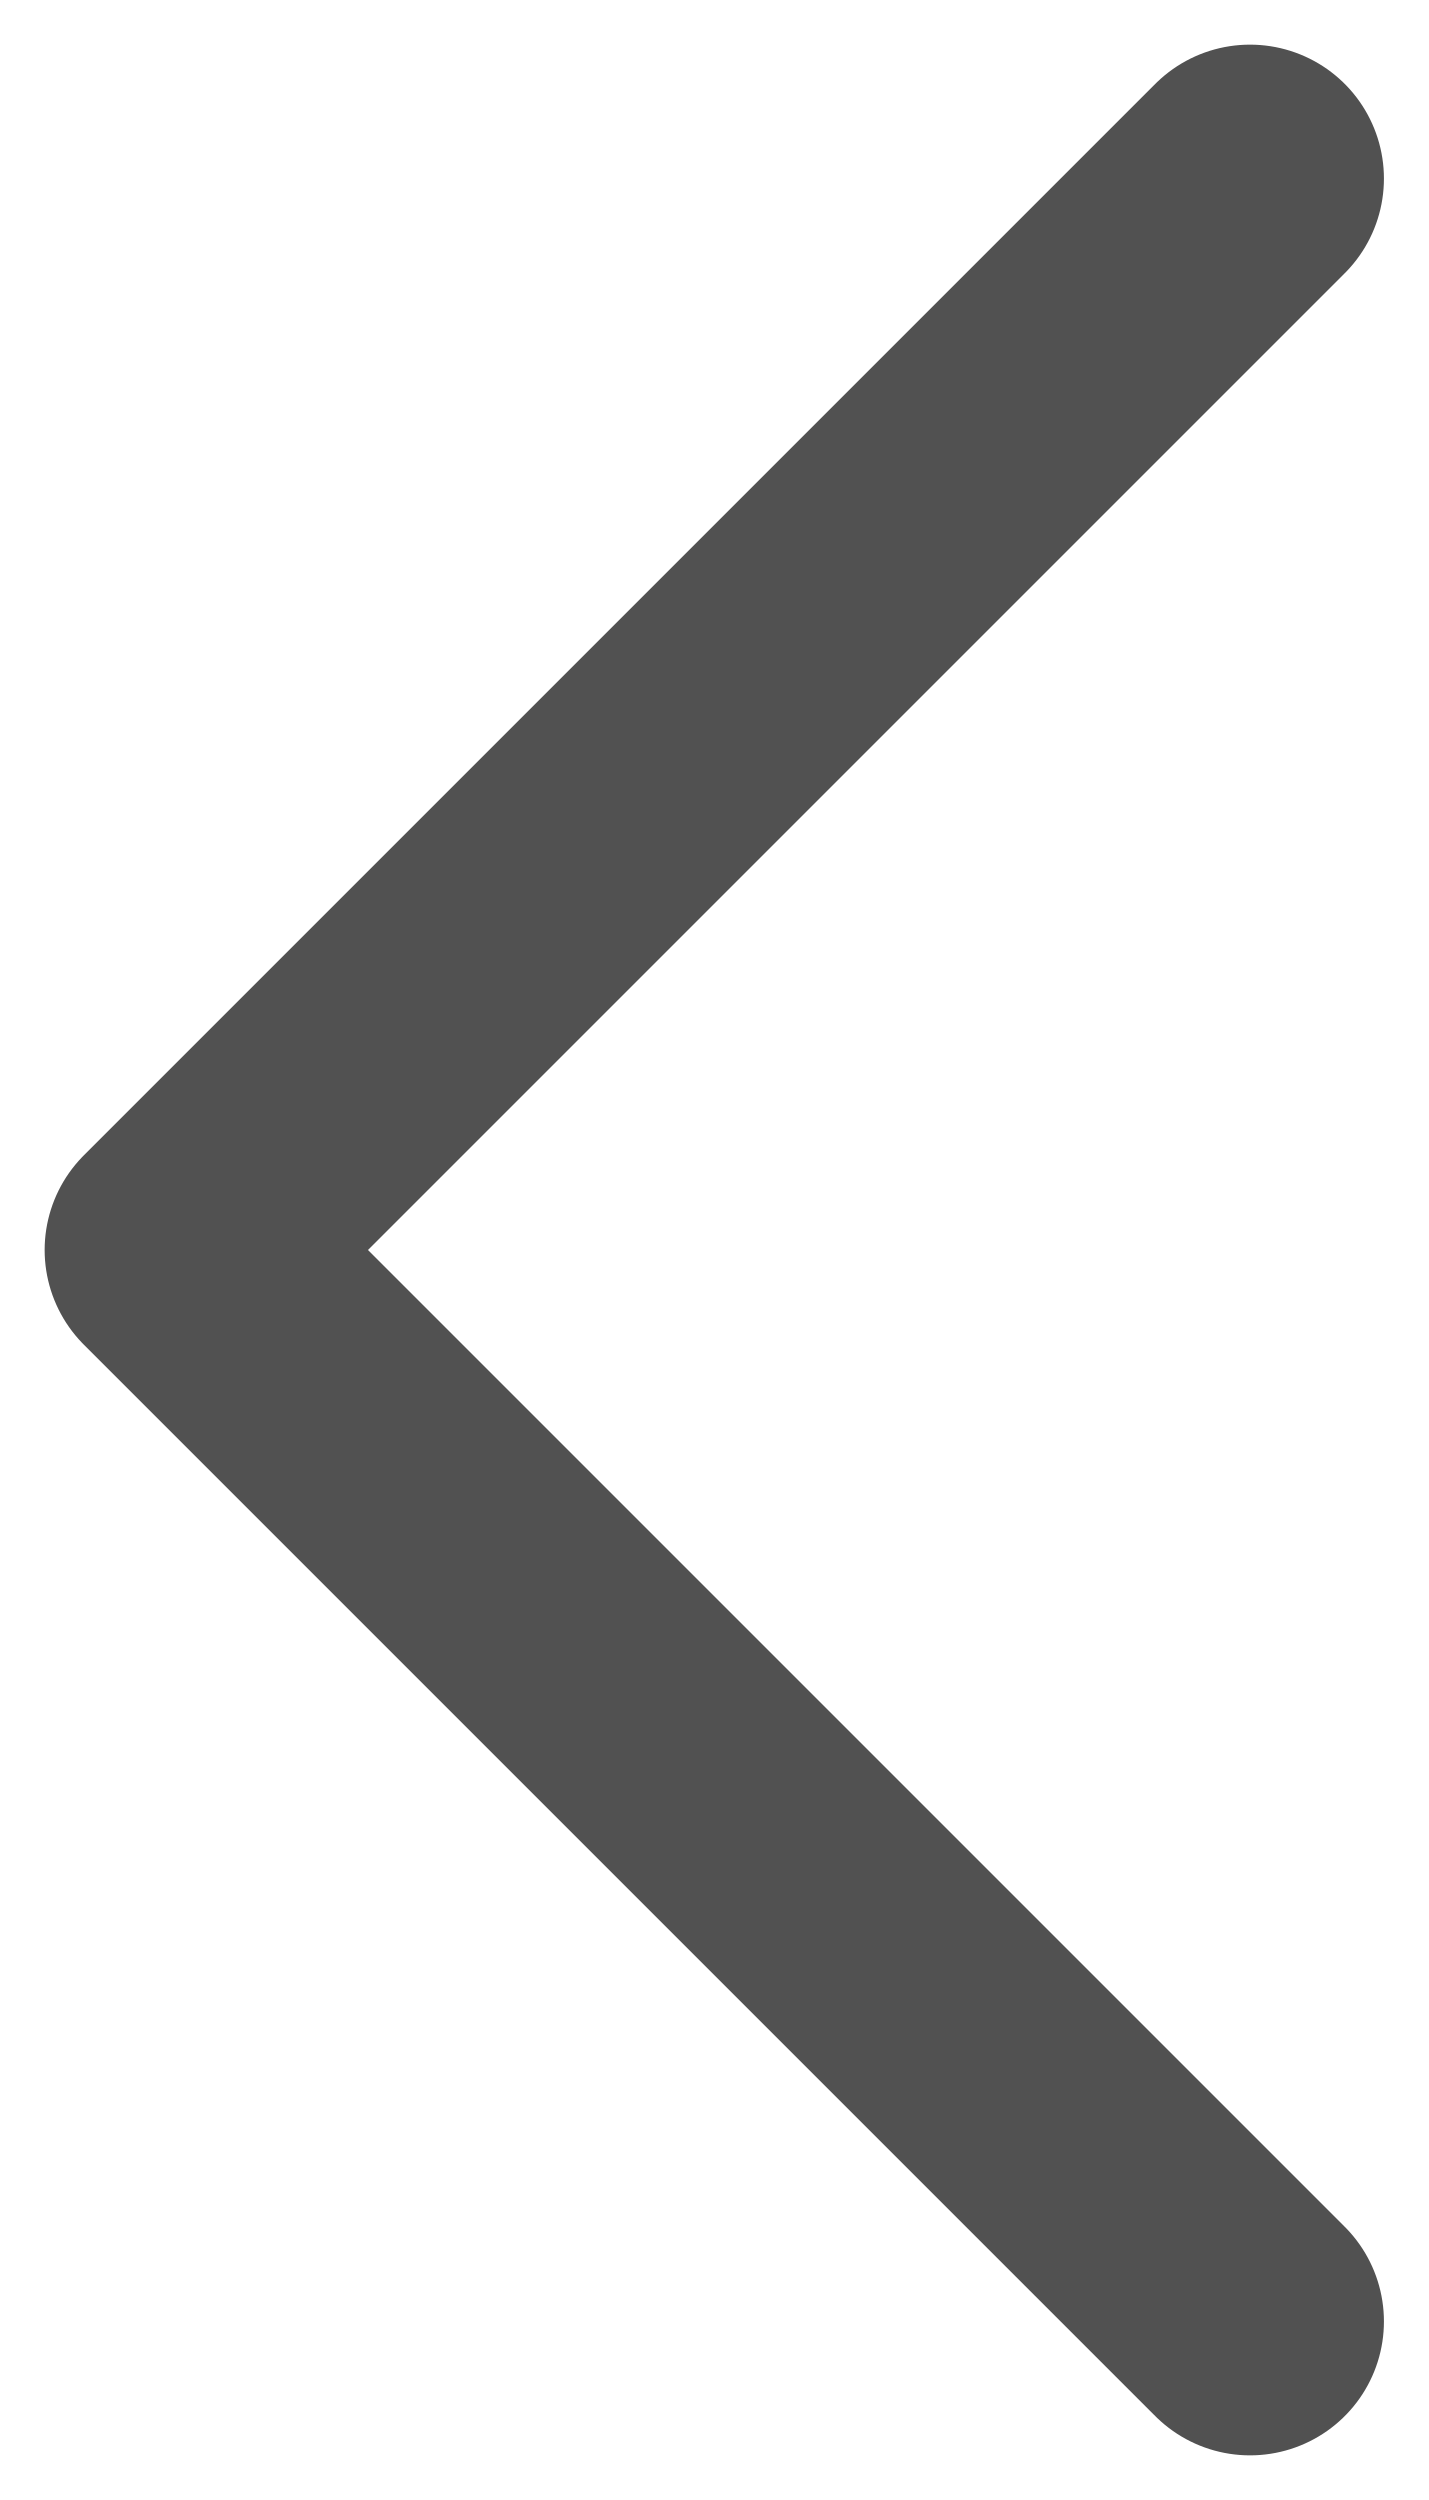
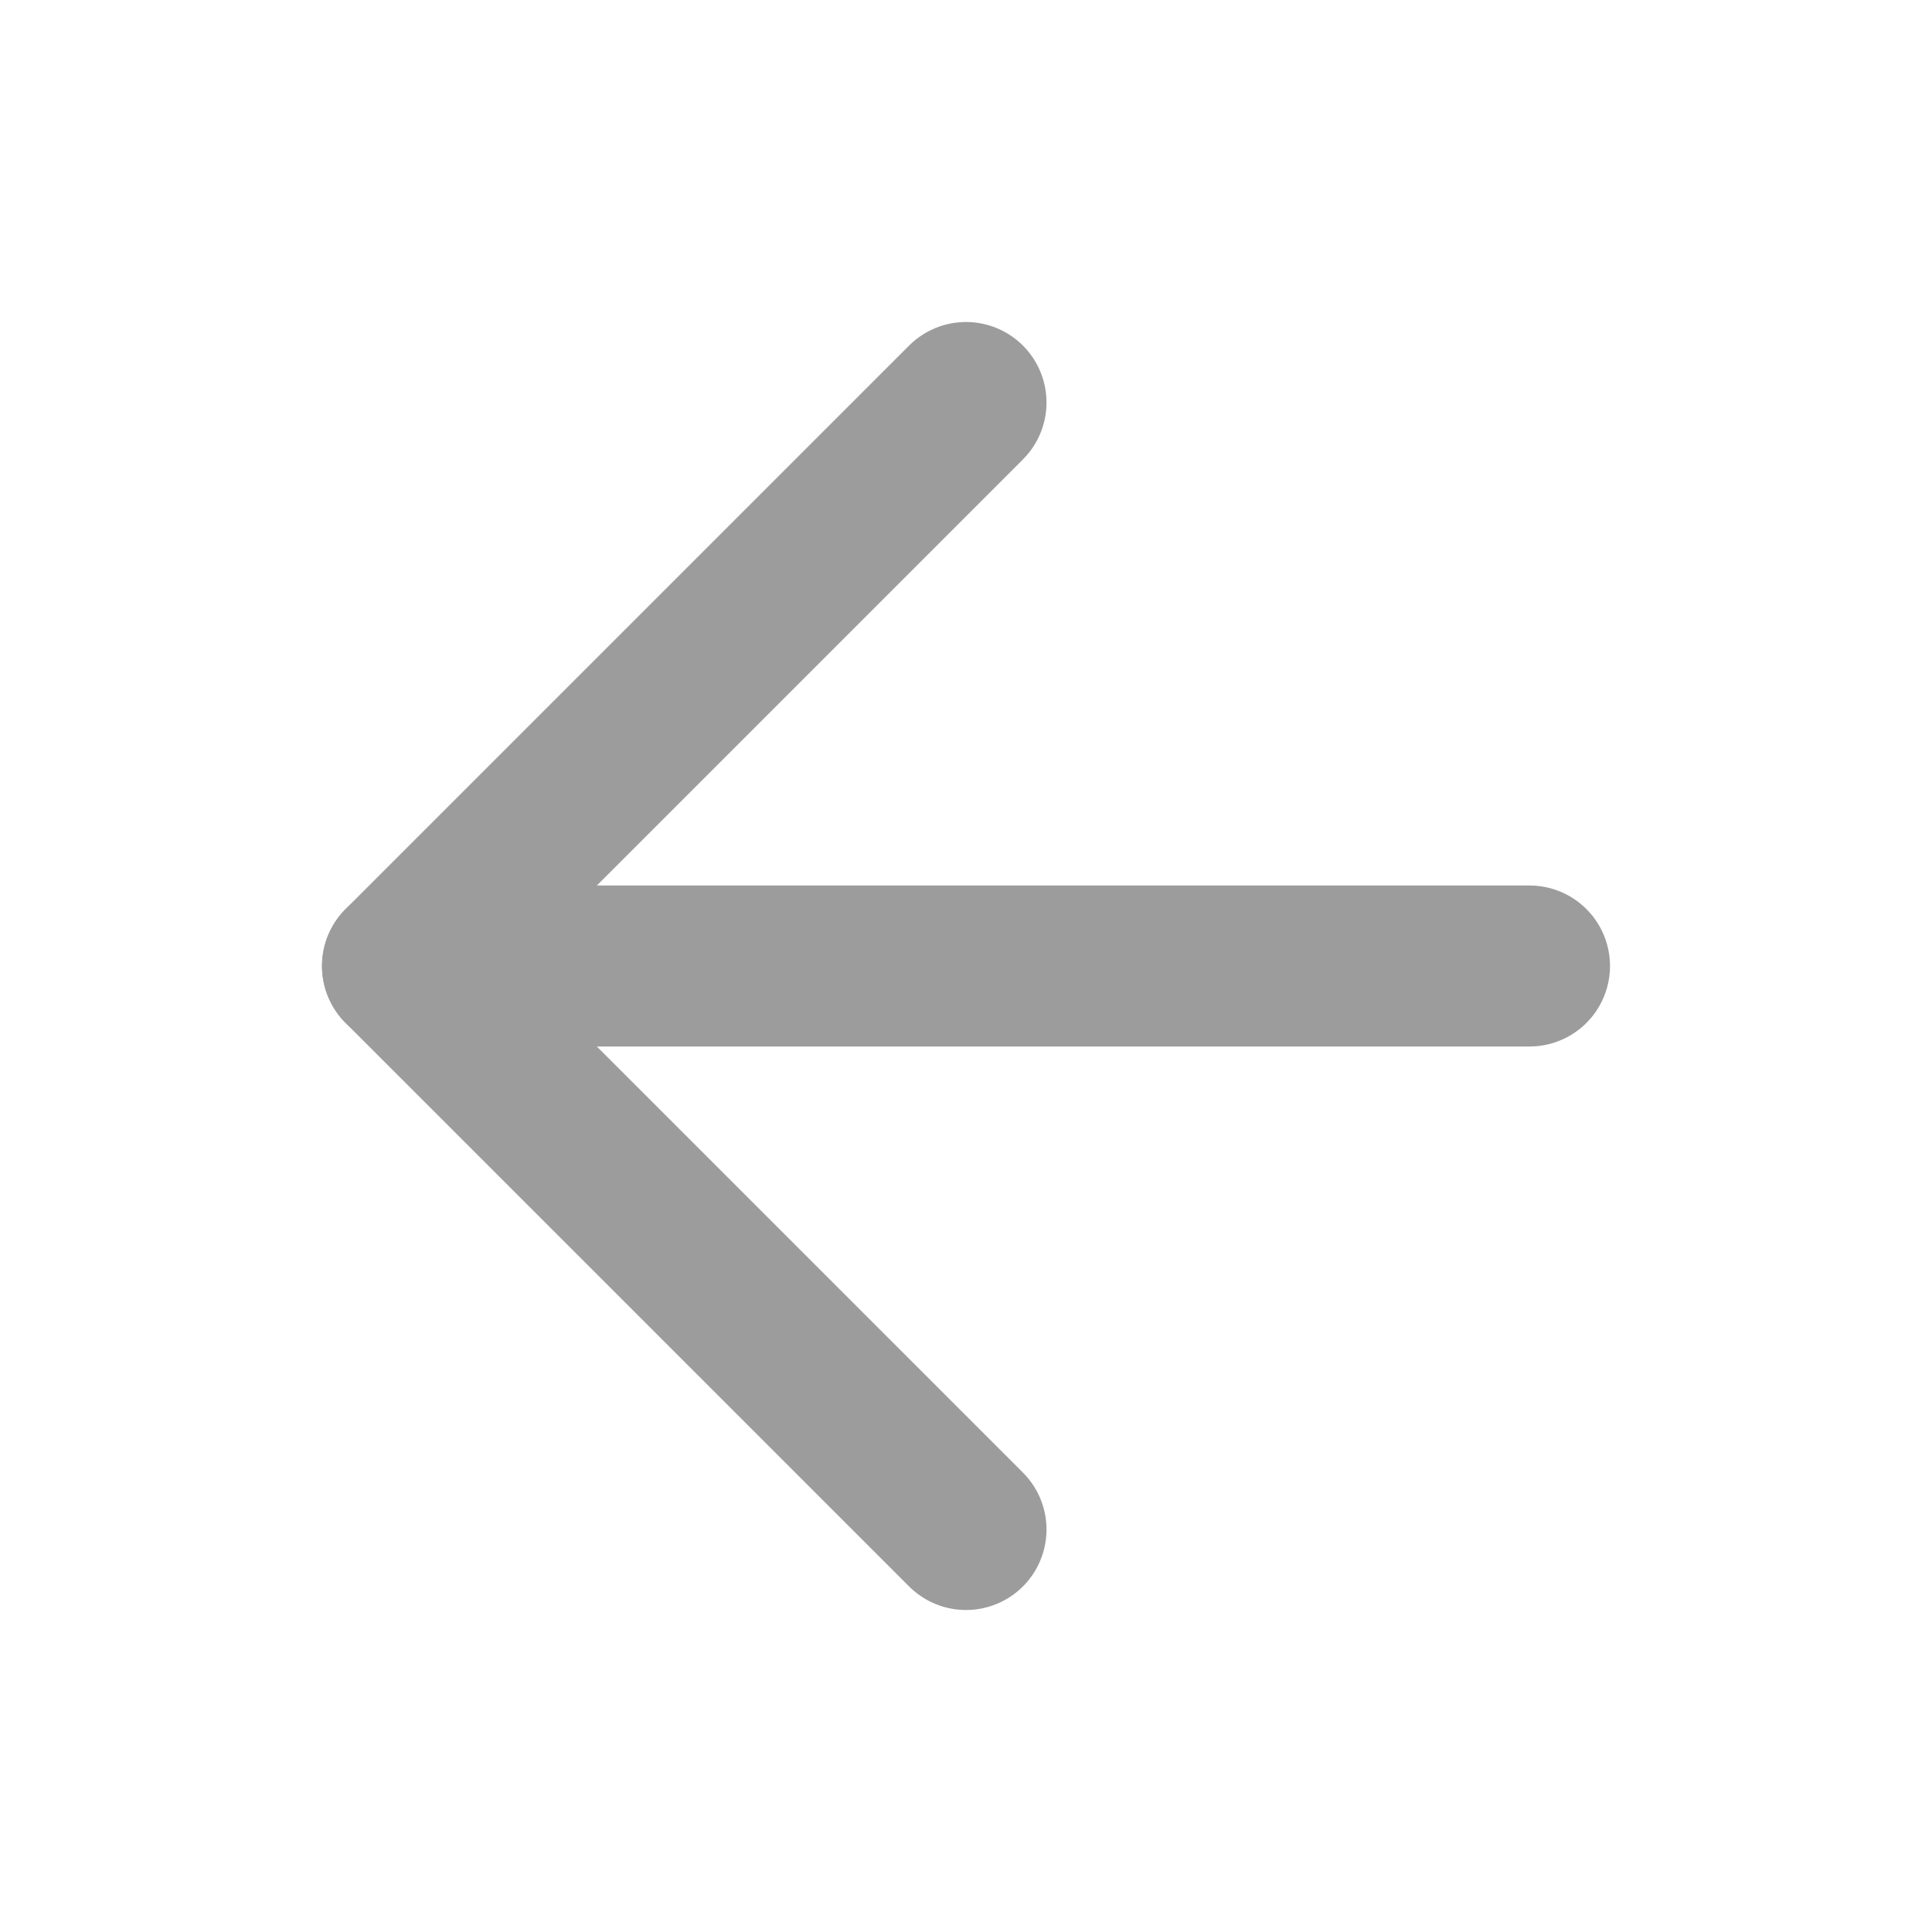
- <svg xmlns="http://www.w3.org/2000/svg" width="8" height="14" viewBox="0 0 8 14" fill="none">
-   <path d="M7 13L1 7L7 1" stroke="#515151" stroke-width="1.5" stroke-linecap="round" stroke-linejoin="round" />
+ <svg xmlns="http://www.w3.org/2000/svg" width="24" height="24" viewBox="0 0 24 24" fill="none">
+   <path d="M19 12H5" stroke="#9C9C9C" stroke-width="2" stroke-linecap="round" stroke-linejoin="round" />
+   <path d="M12 19L5 12L12 5" stroke="#9C9C9C" stroke-width="2" stroke-linecap="round" stroke-linejoin="round" />
</svg>
